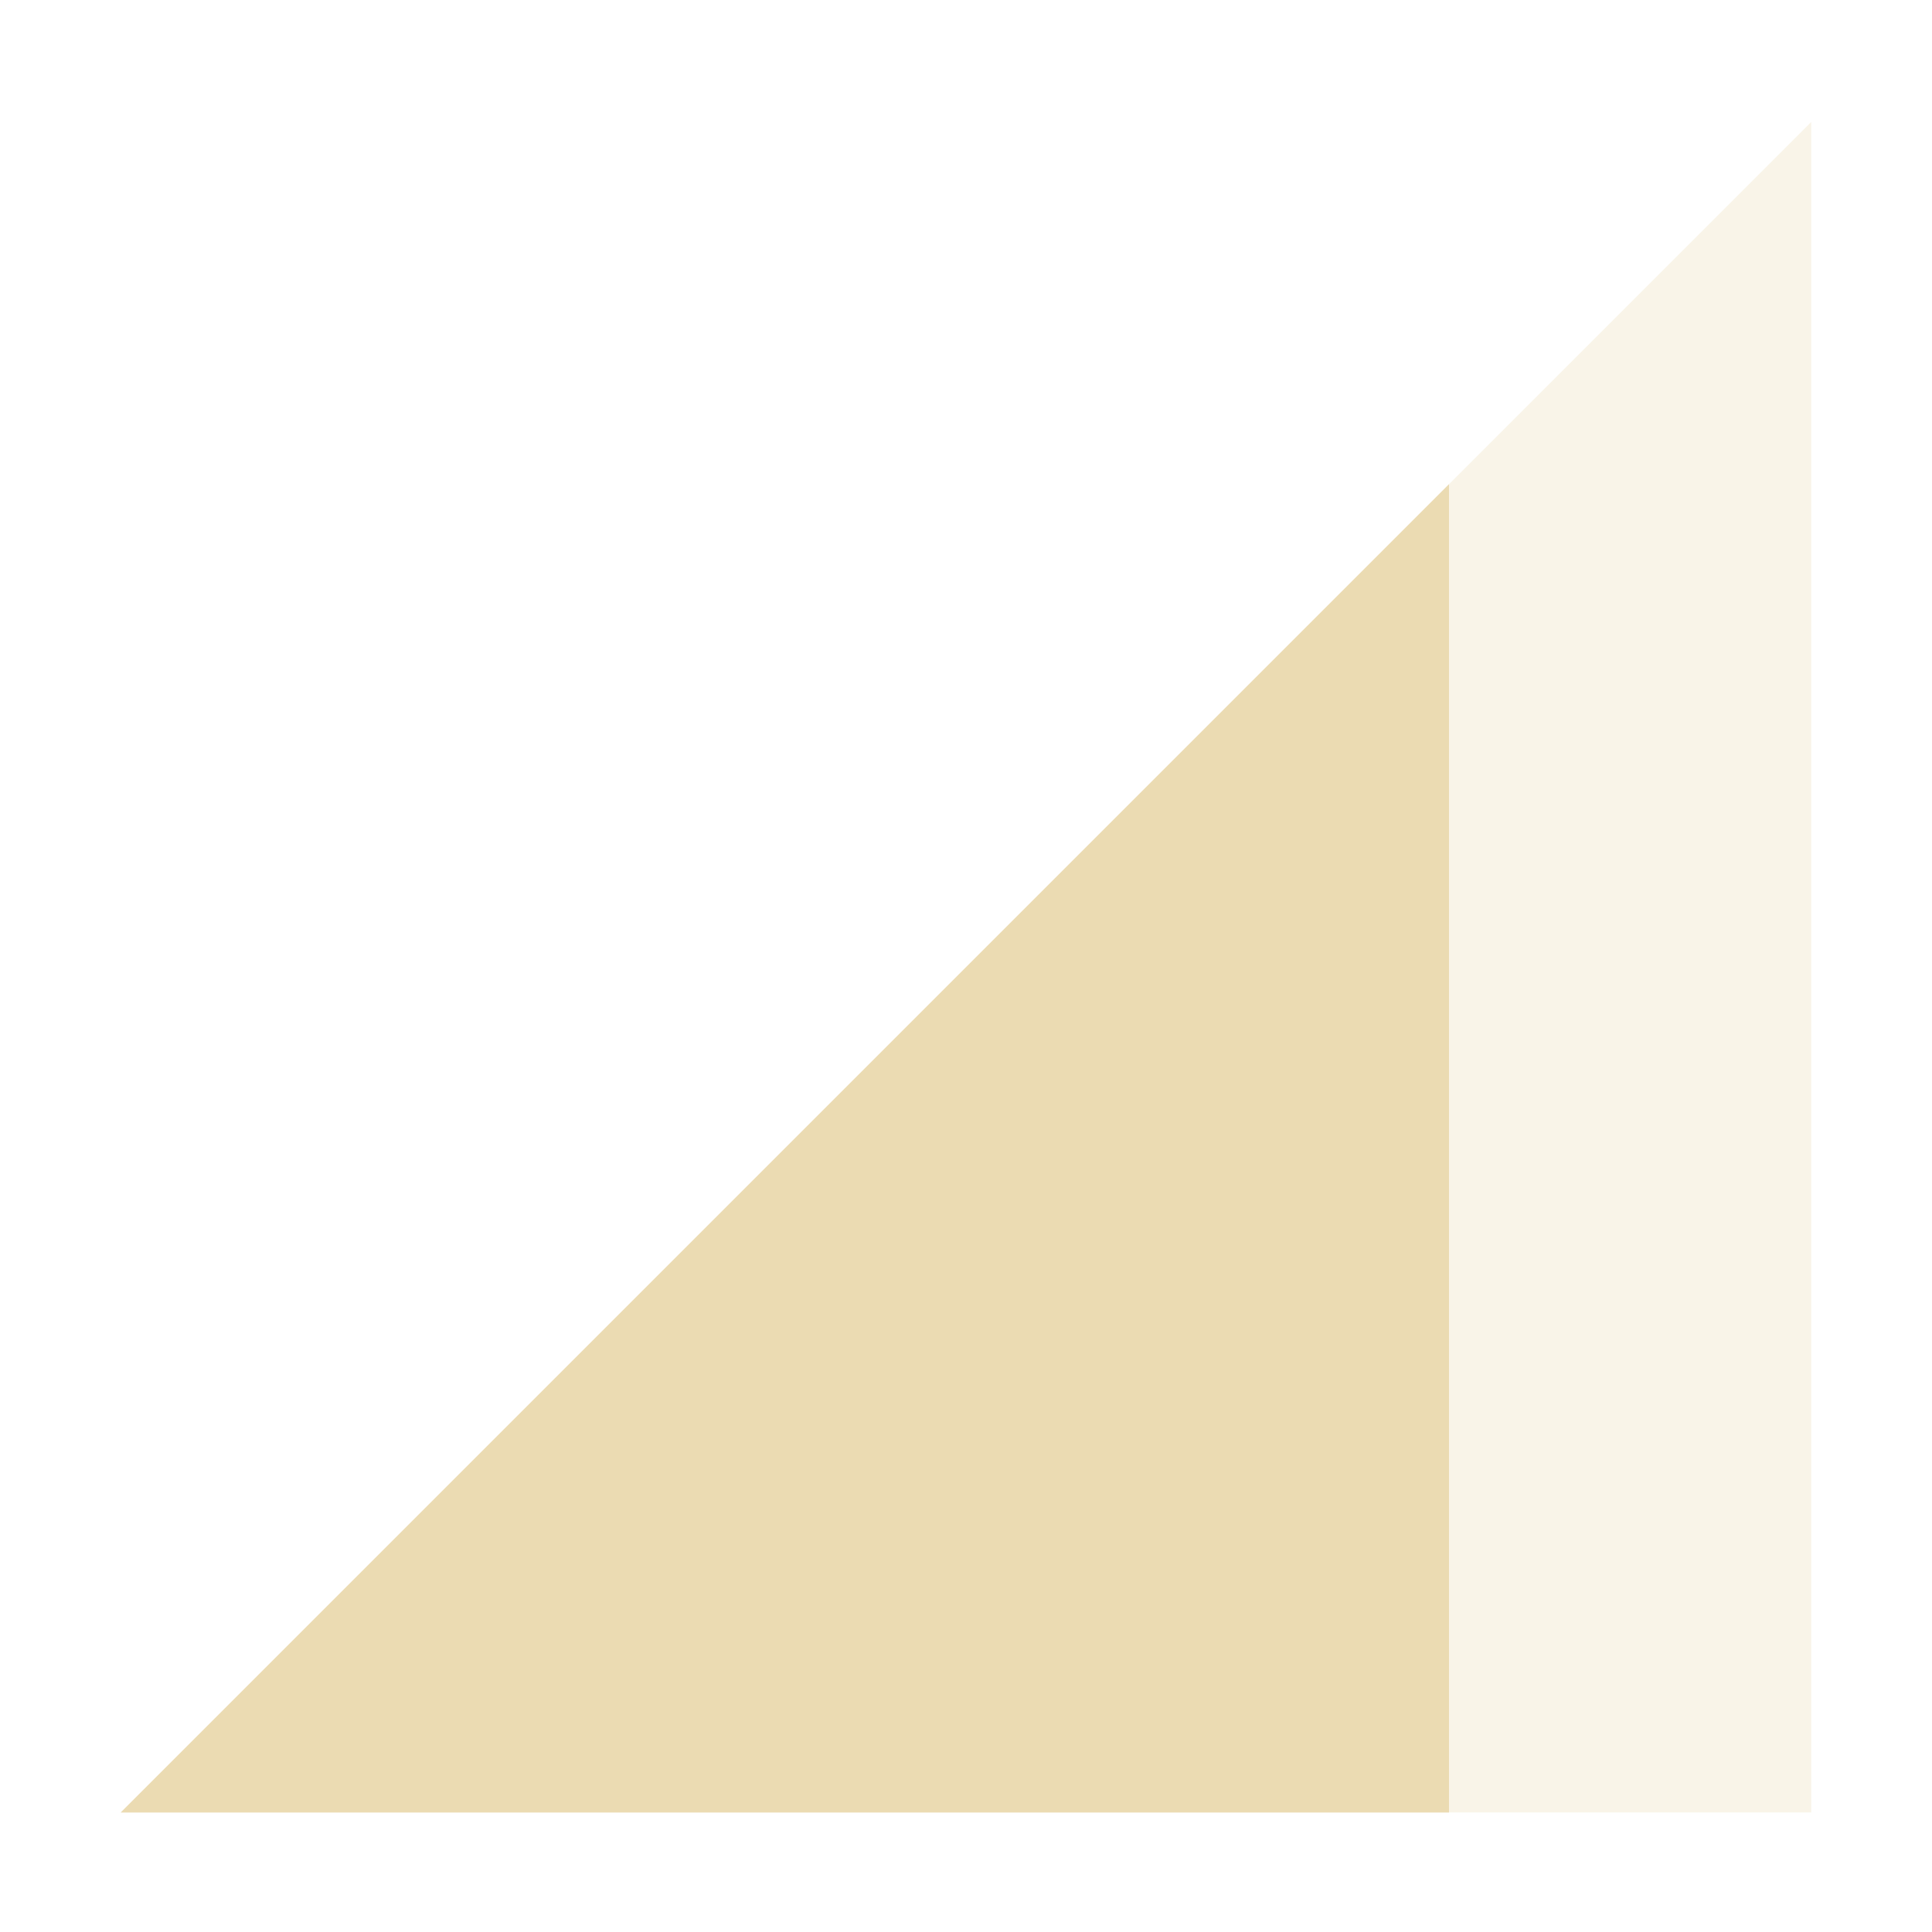
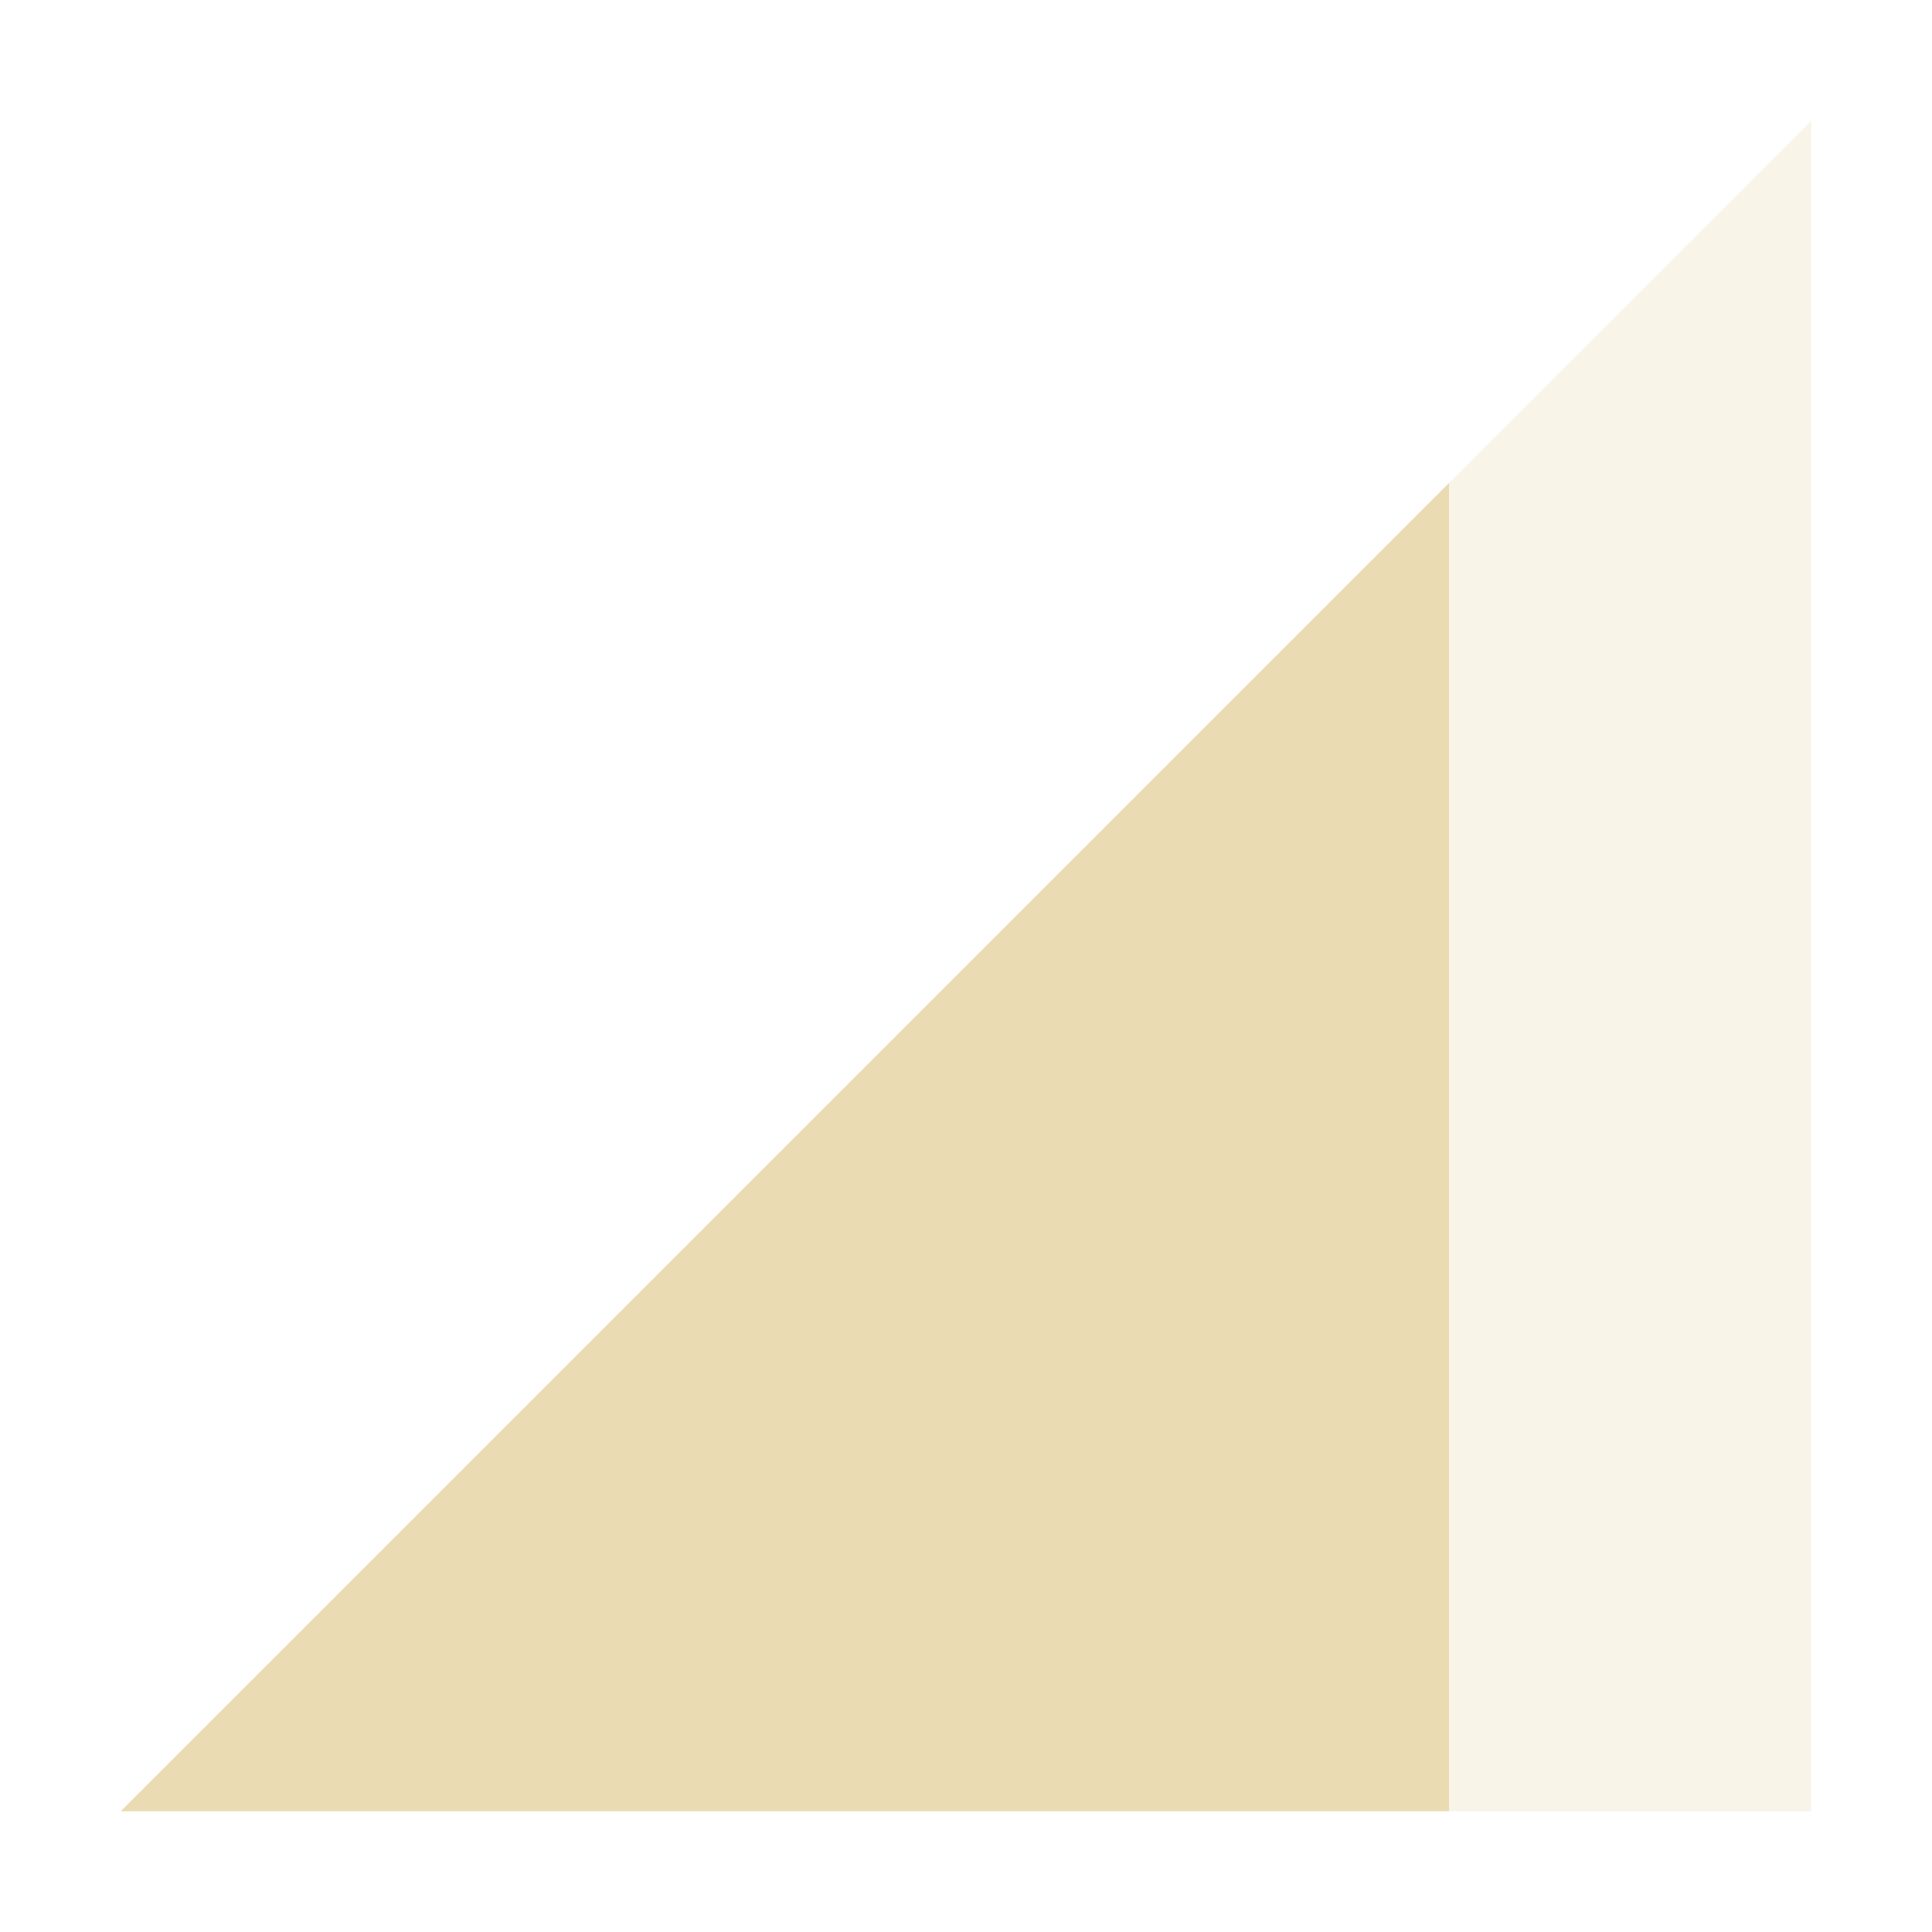
<svg xmlns="http://www.w3.org/2000/svg" width="16" height="16" version="1.1">
  <defs>
-     <style id="current-color-scheme" type="text/css">
-    .ColorScheme-Text { color:#ebdbb2; } .ColorScheme-Highlight { color:#458588; }
-   </style>
+     <style id="current-color-scheme" type="text/css">.ColorScheme-Text { color:#ebdbb2; } .ColorScheme-Highlight { color:#458588; } .ColorScheme-NeutralText { color:#fe8019; } .ColorScheme-PositiveText { color:#689d6a; } .ColorScheme-NegativeText { color:#fb4934; }</style>
  </defs>
-   <path style="opacity:0.3;fill:currentColor" class="ColorScheme-Text" d="M 1,15.01 15,1.01 V 15.01 Z" />
-   <path style="fill:currentColor" class="ColorScheme-Text" d="M 12,4.01 1,15.01 H 12 Z" />
+   <path class="ColorScheme-Text" d="m1 15 14-14v14z" fill="currentColor" opacity=".3" />
+   <path class="ColorScheme-Text" d="m12 4-11 11h11z" fill="currentColor" />
</svg>
